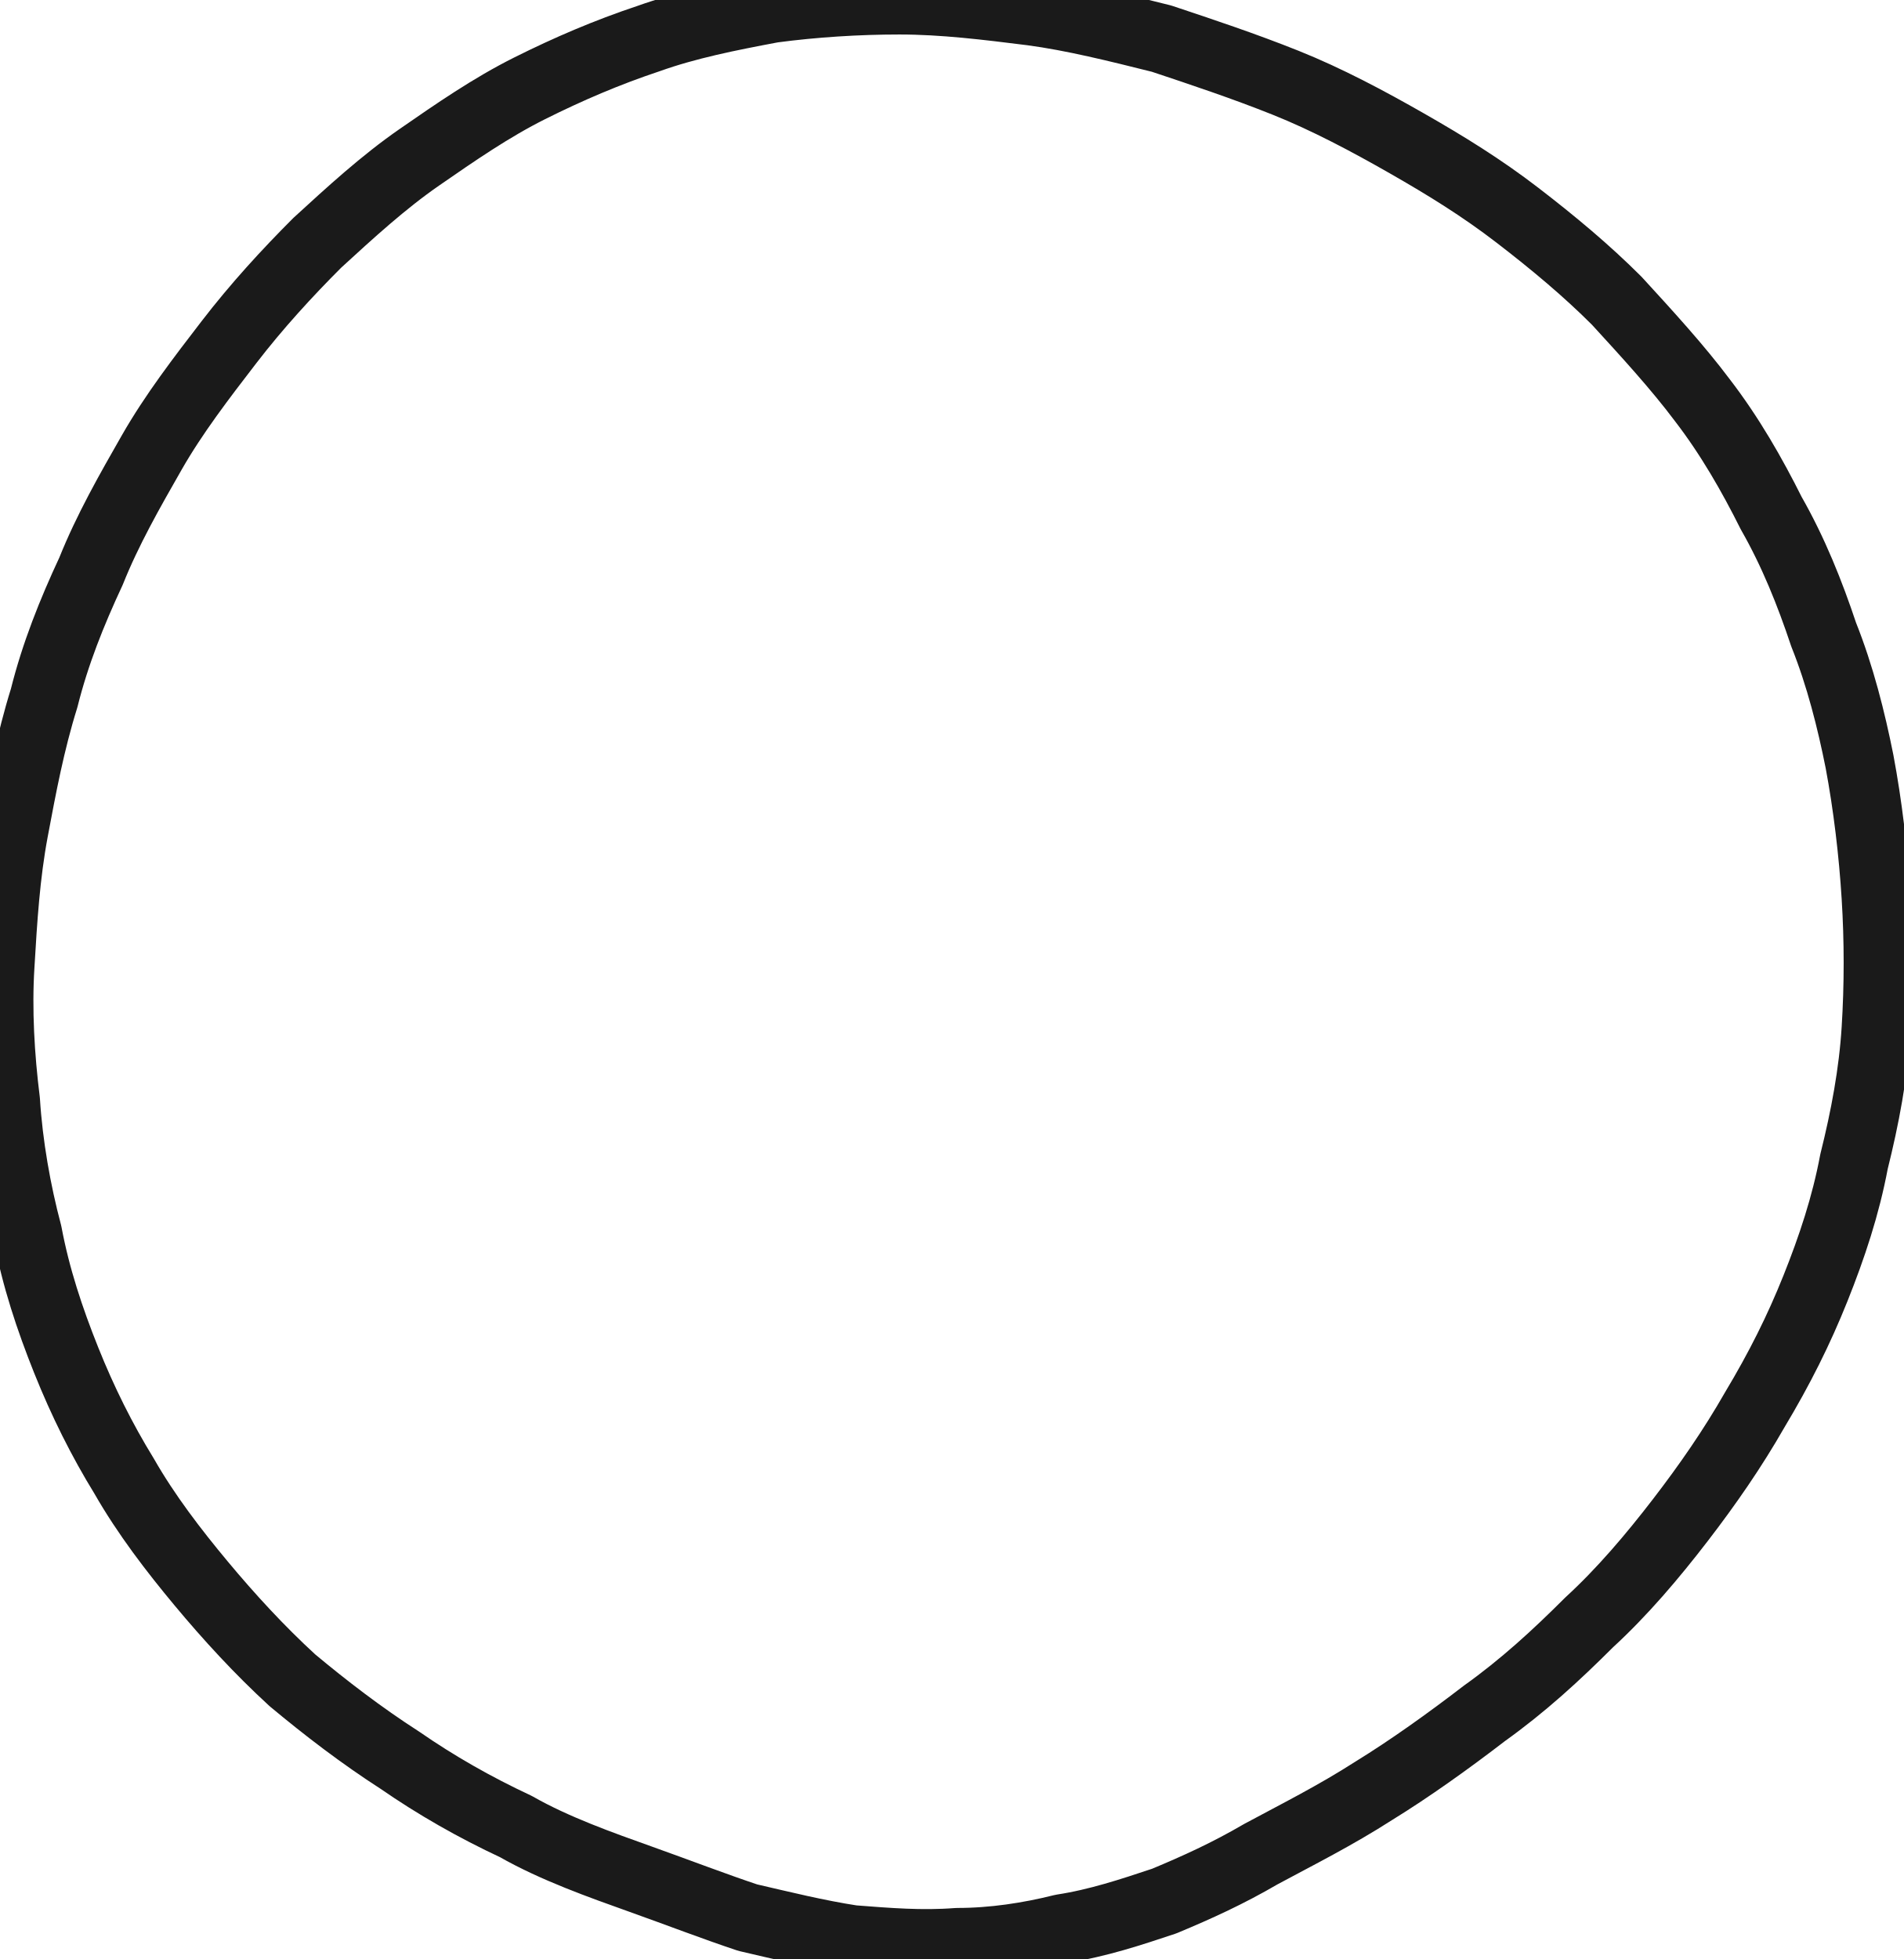
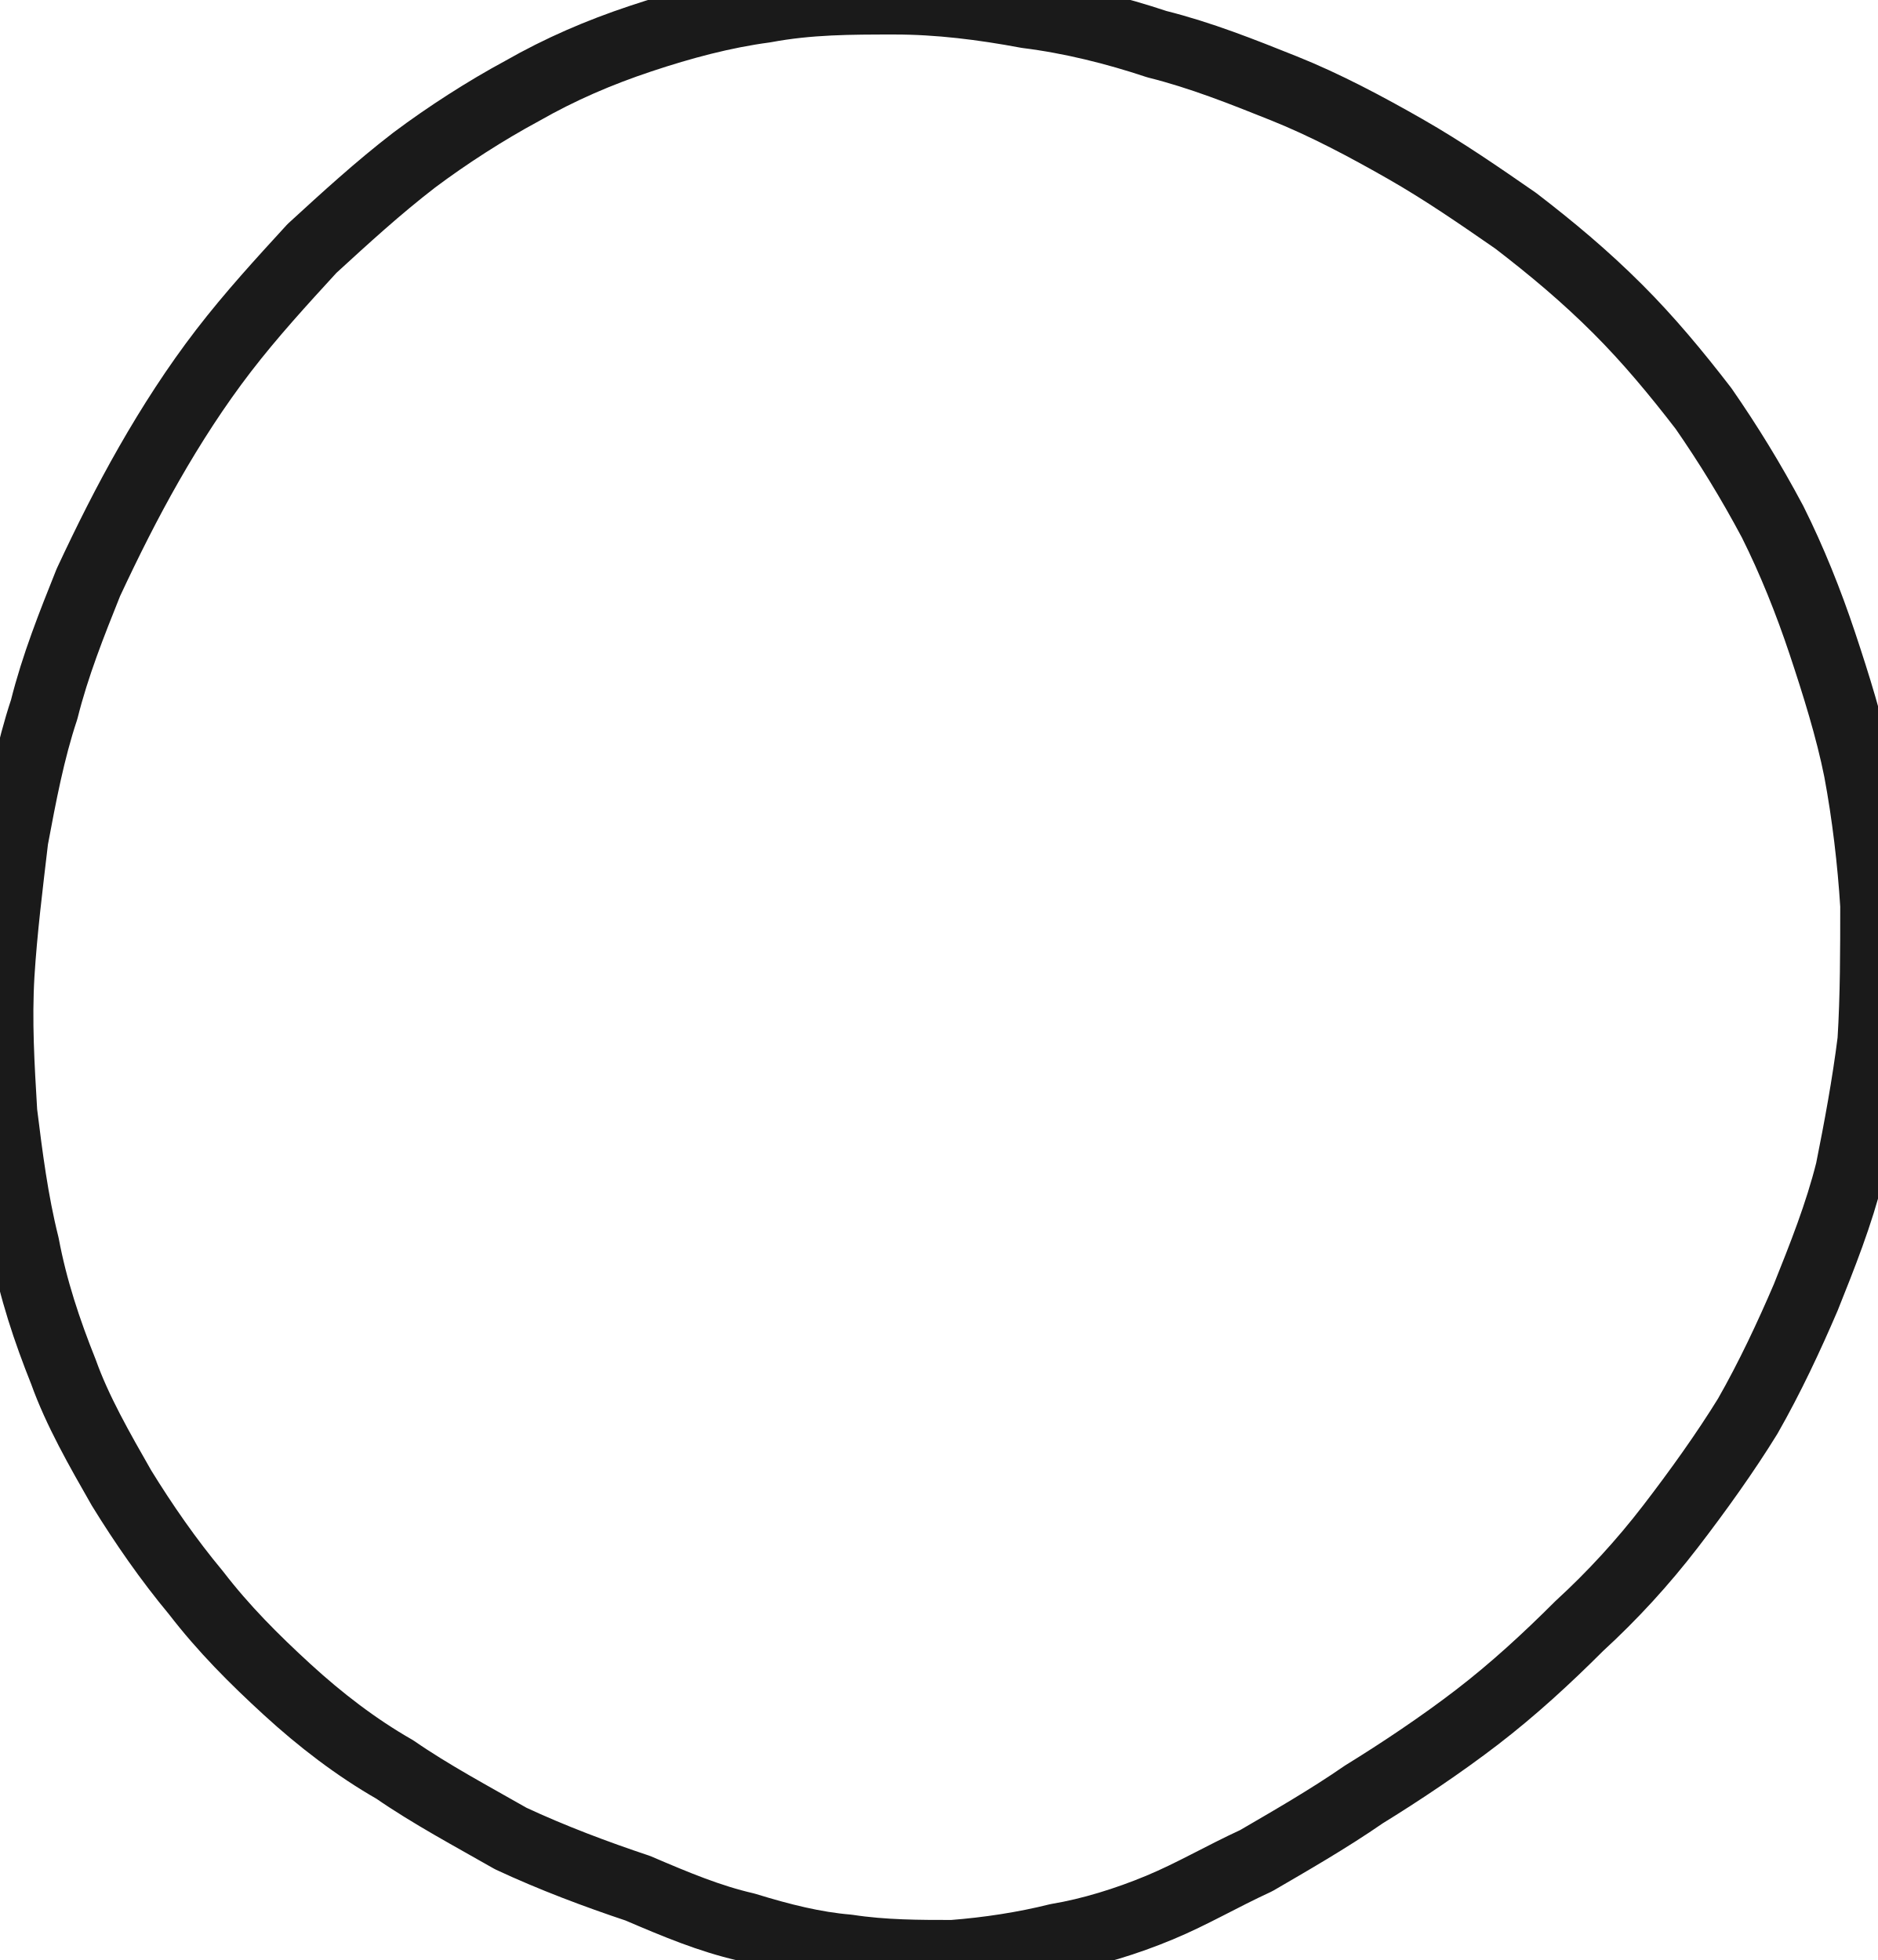
- <svg xmlns="http://www.w3.org/2000/svg" viewBox="0 0 69 71">
-   <path d="M34.7 70.4 C33.4 70.5 32.2 70.4 30.9 70.3 C29.6 70.1 28.4 69.8 27.1 69.5 C25.9 69.1 24.6 68.6 23.2 68.1 C21.8 67.6 20.1 67.0 18.7 66.2 C17.2 65.5 15.8 64.7 14.5 63.8 C13.1 62.9 11.8 61.9 10.6 60.9 C9.4 59.8 8.3 58.6 7.3 57.4 C6.3 56.2 5.3 54.9 4.5 53.5 C3.7 52.2 3.0 50.8 2.4 49.3 C1.8 47.8 1.3 46.3 1.0 44.7 C0.6 43.2 0.3 41.5 0.2 39.9 C-0.0 38.3 -0.1 36.6 0.0 35.0 C0.1 33.3 0.2 31.7 0.5 30.1 C0.8 28.5 1.1 26.9 1.6 25.3 C2.0 23.7 2.6 22.2 3.3 20.7 C3.9 19.2 4.7 17.8 5.5 16.4 C6.3 15.0 7.3 13.7 8.3 12.4 C9.3 11.1 10.4 9.9 11.5 8.8 C12.7 7.7 13.9 6.6 15.2 5.7 C16.5 4.8 17.8 3.9 19.2 3.2 C20.6 2.5 22.0 1.9 23.5 1.4 C24.9 0.9 26.4 0.6 28.0 0.3 C29.5 0.1 31.1 -0.0 32.6 0.0 C34.2 0.0 35.8 0.2 37.4 0.4 C38.9 0.6 40.5 1.0 42.1 1.4 C43.6 1.9 45.1 2.4 46.6 3.0 C48.1 3.6 49.6 4.4 51.0 5.2 C52.4 6.0 53.7 6.8 55.0 7.8 C56.3 8.8 57.5 9.8 58.6 10.9 C59.7 12.1 60.8 13.3 61.7 14.5 C62.7 15.8 63.5 17.2 64.2 18.6 C65.0 20.0 65.6 21.5 66.1 23.0 C66.7 24.5 67.1 26.1 67.4 27.6 C67.7 29.2 67.9 30.9 68.0 32.5 C68.1 34.1 68.1 35.7 68.0 37.3 C67.9 38.9 67.6 40.5 67.2 42.1 C66.9 43.7 66.4 45.2 65.8 46.7 C65.2 48.2 64.5 49.6 63.6 51.1 C62.8 52.5 61.9 53.8 60.9 55.1 C59.9 56.4 58.8 57.7 57.6 58.8 C56.4 60.0 55.2 61.1 53.8 62.1 C52.5 63.1 51.1 64.1 49.8 64.9 C48.4 65.8 47.0 66.5 45.7 67.2 C44.5 67.9 43.4 68.4 42.2 68.9 C41.0 69.3 39.8 69.7 38.5 69.9 C37.3 70.2 36.0 70.4 34.7 70.4 Z" fill="none" stroke="#1a1a1a" stroke-width="2.5" vector-effect="non-scaling-stroke" stroke-linecap="round" stroke-linejoin="round" />
+ <svg xmlns="http://www.w3.org/2000/svg" viewBox="0 0 68 71">
+   <path d="M34.5 70.8 C33.3 70.8 32.0 70.8 30.7 70.6 C29.5 70.5 28.3 70.2 27.0 69.8 C25.7 69.5 24.5 69.0 23.1 68.4 C21.6 67.9 20.0 67.3 18.5 66.6 C17.1 65.8 15.6 65.0 14.3 64.1 C12.9 63.3 11.6 62.3 10.4 61.2 C9.2 60.1 8.1 59.0 7.1 57.7 C6.1 56.5 5.2 55.2 4.4 53.9 C3.6 52.5 2.8 51.1 2.3 49.7 C1.7 48.2 1.2 46.7 0.9 45.1 C0.5 43.5 0.3 41.9 0.1 40.3 C-0.0 38.6 -0.1 37.0 0.0 35.3 C0.1 33.7 0.3 32.1 0.5 30.4 C0.8 28.8 1.1 27.2 1.6 25.7 C2.0 24.1 2.6 22.6 3.2 21.1 C3.9 19.6 4.6 18.2 5.4 16.8 C6.2 15.4 7.1 14.0 8.1 12.7 C9.1 11.4 10.2 10.2 11.3 9.0 C12.5 7.9 13.7 6.8 15.0 5.8 C16.2 4.9 17.6 4.0 18.9 3.3 C20.3 2.5 21.7 1.9 23.2 1.4 C24.7 0.9 26.2 0.5 27.7 0.3 C29.3 0.0 30.8 -0.0 32.4 0.0 C34.0 0.0 35.6 0.2 37.2 0.5 C38.8 0.7 40.4 1.1 41.9 1.6 C43.5 2.0 45.0 2.6 46.5 3.2 C48.0 3.8 49.5 4.6 50.9 5.4 C52.3 6.2 53.6 7.1 54.9 8.0 C56.2 9.0 57.4 10.0 58.6 11.2 C59.7 12.3 60.7 13.5 61.7 14.8 C62.6 16.1 63.4 17.4 64.2 18.9 C64.9 20.3 65.5 21.8 66.0 23.3 C66.5 24.8 67.0 26.4 67.3 27.9 C67.6 29.5 67.8 31.2 67.9 32.8 C67.9 34.4 67.9 36.1 67.8 37.7 C67.6 39.3 67.3 40.9 67.0 42.4 C66.6 44.0 66.0 45.5 65.4 47.0 C64.8 48.4 64.1 49.9 63.3 51.3 C62.5 52.6 61.5 54.0 60.5 55.3 C59.5 56.6 58.4 57.8 57.2 58.9 C56.0 60.1 54.8 61.2 53.5 62.2 C52.2 63.2 50.7 64.2 49.4 65.0 C48.1 65.9 46.7 66.7 45.5 67.4 C44.2 68.0 43.2 68.6 42.0 69.1 C40.8 69.6 39.5 70.0 38.3 70.2 C37.1 70.5 35.8 70.7 34.5 70.8 Z" fill="none" stroke="#1a1a1a" stroke-width="2.5" vector-effect="non-scaling-stroke" stroke-linecap="round" stroke-linejoin="round" />
</svg>
